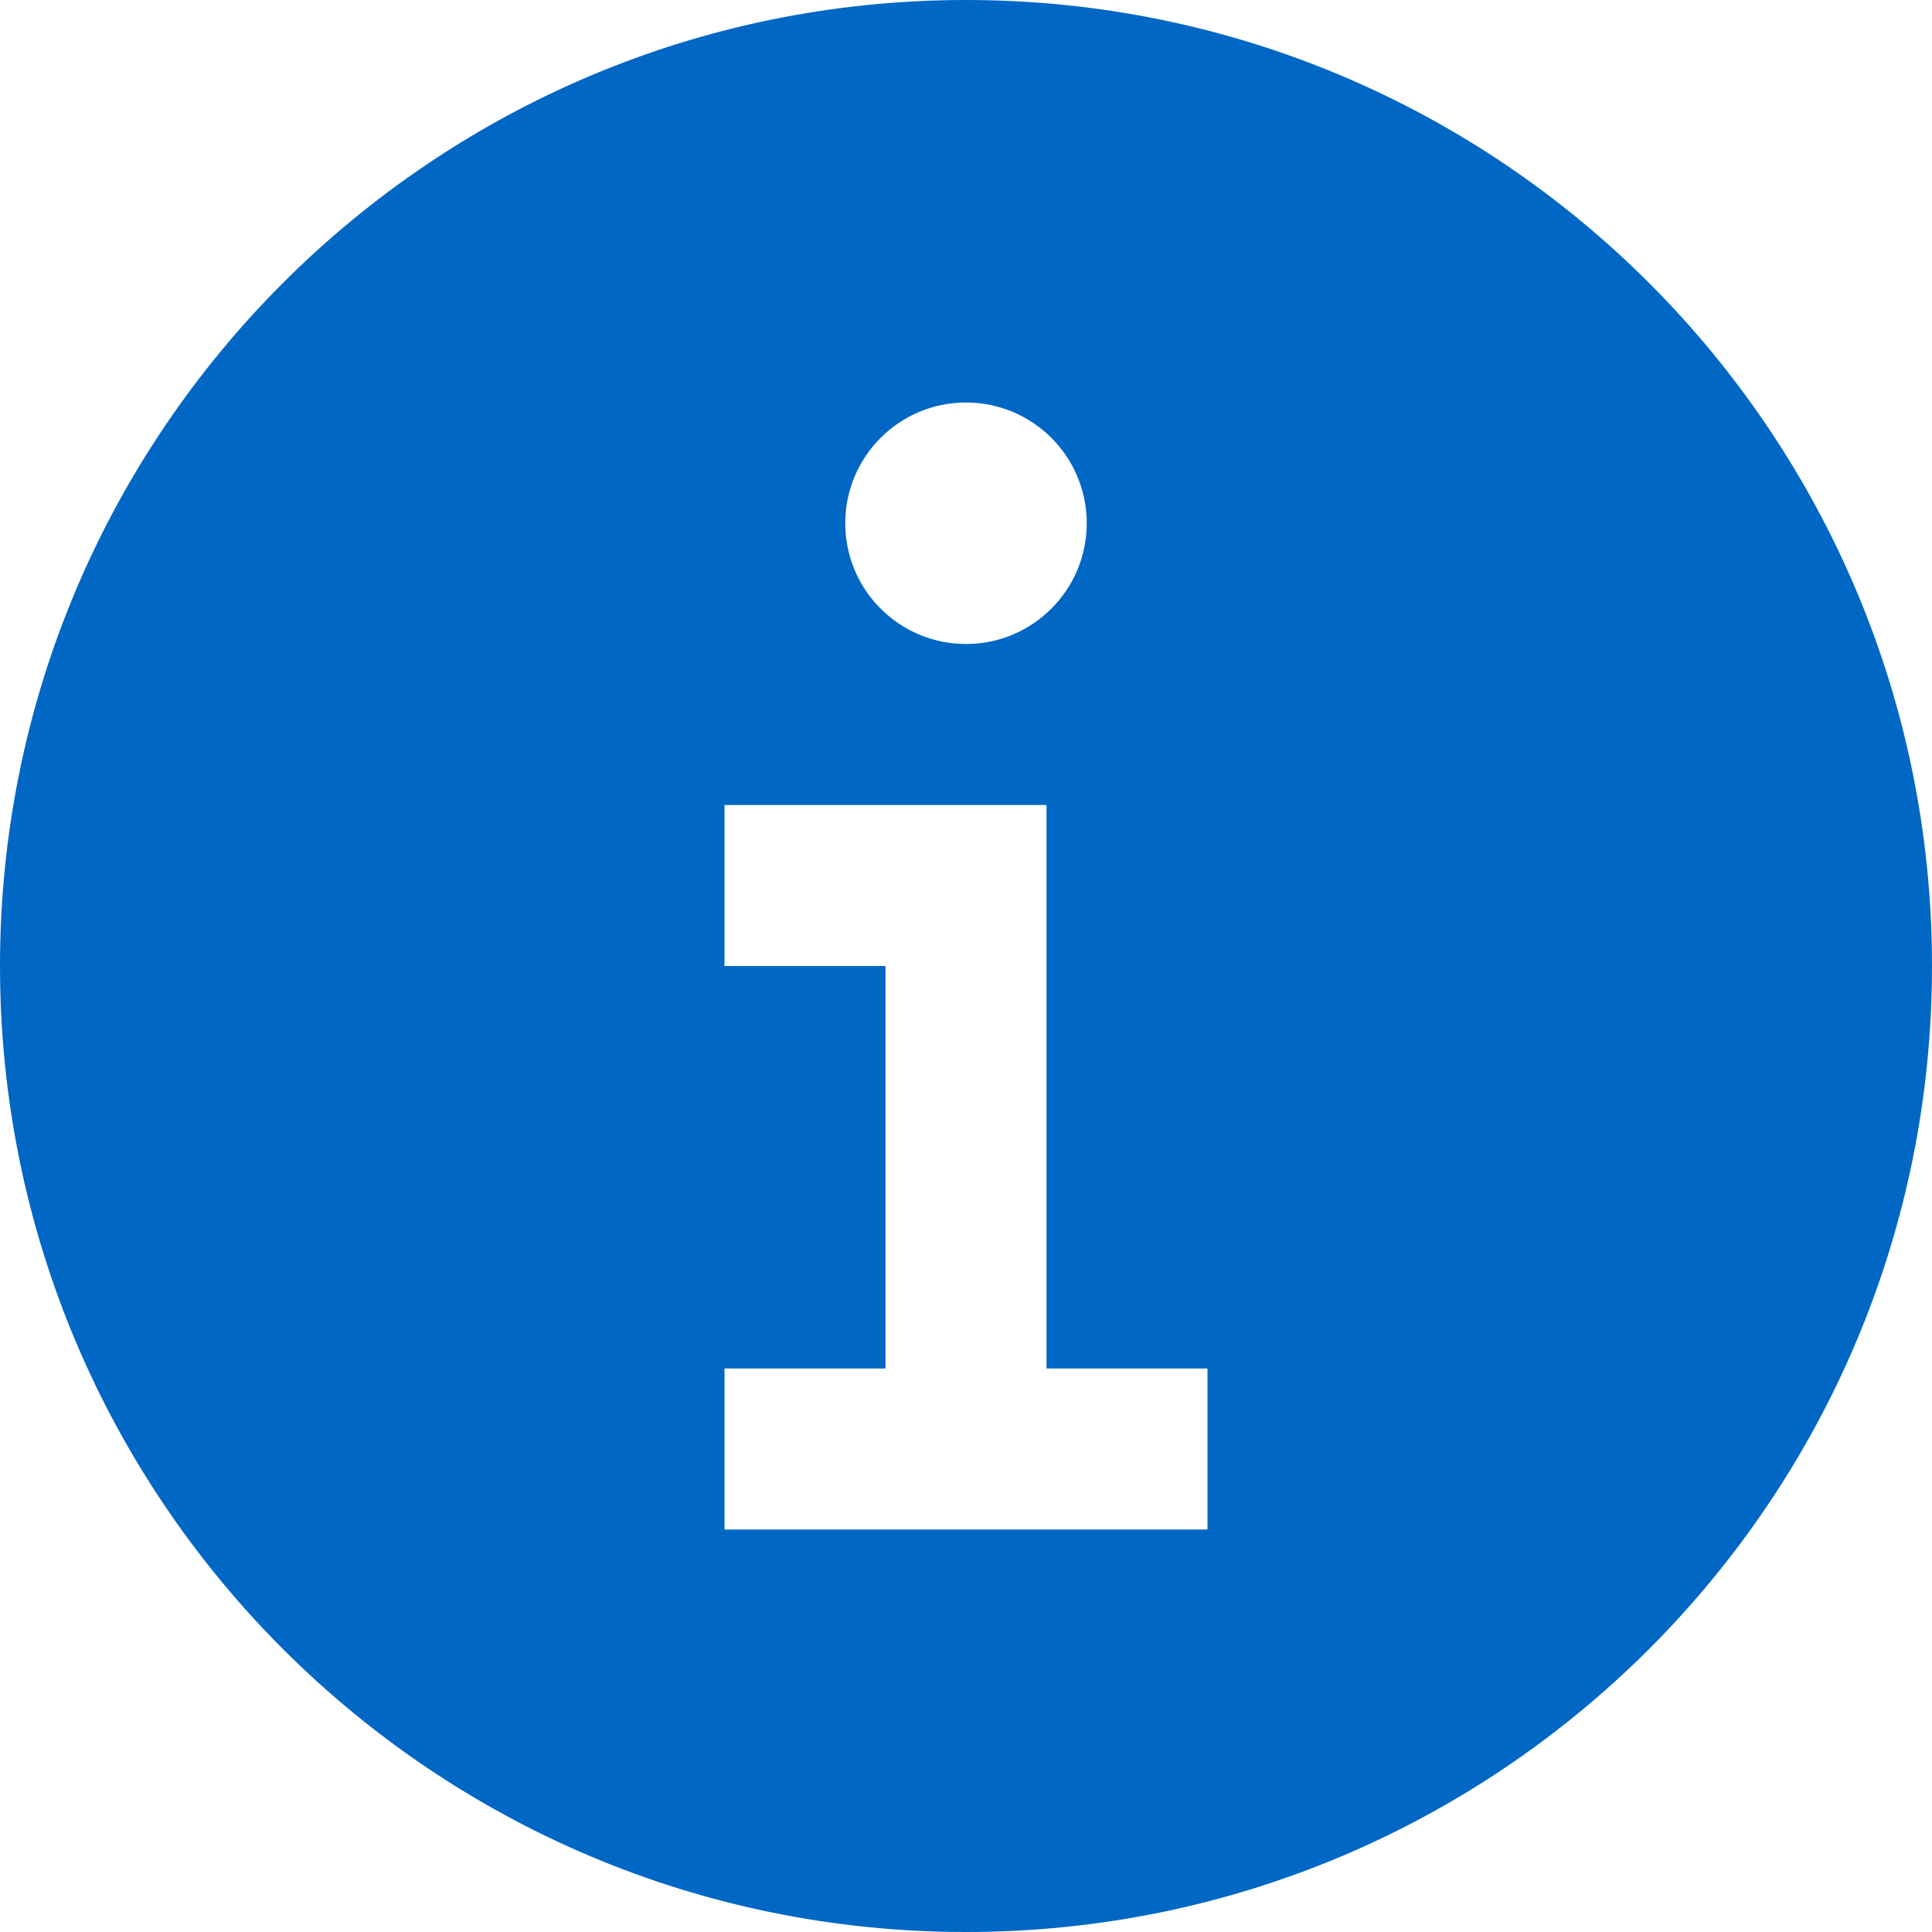
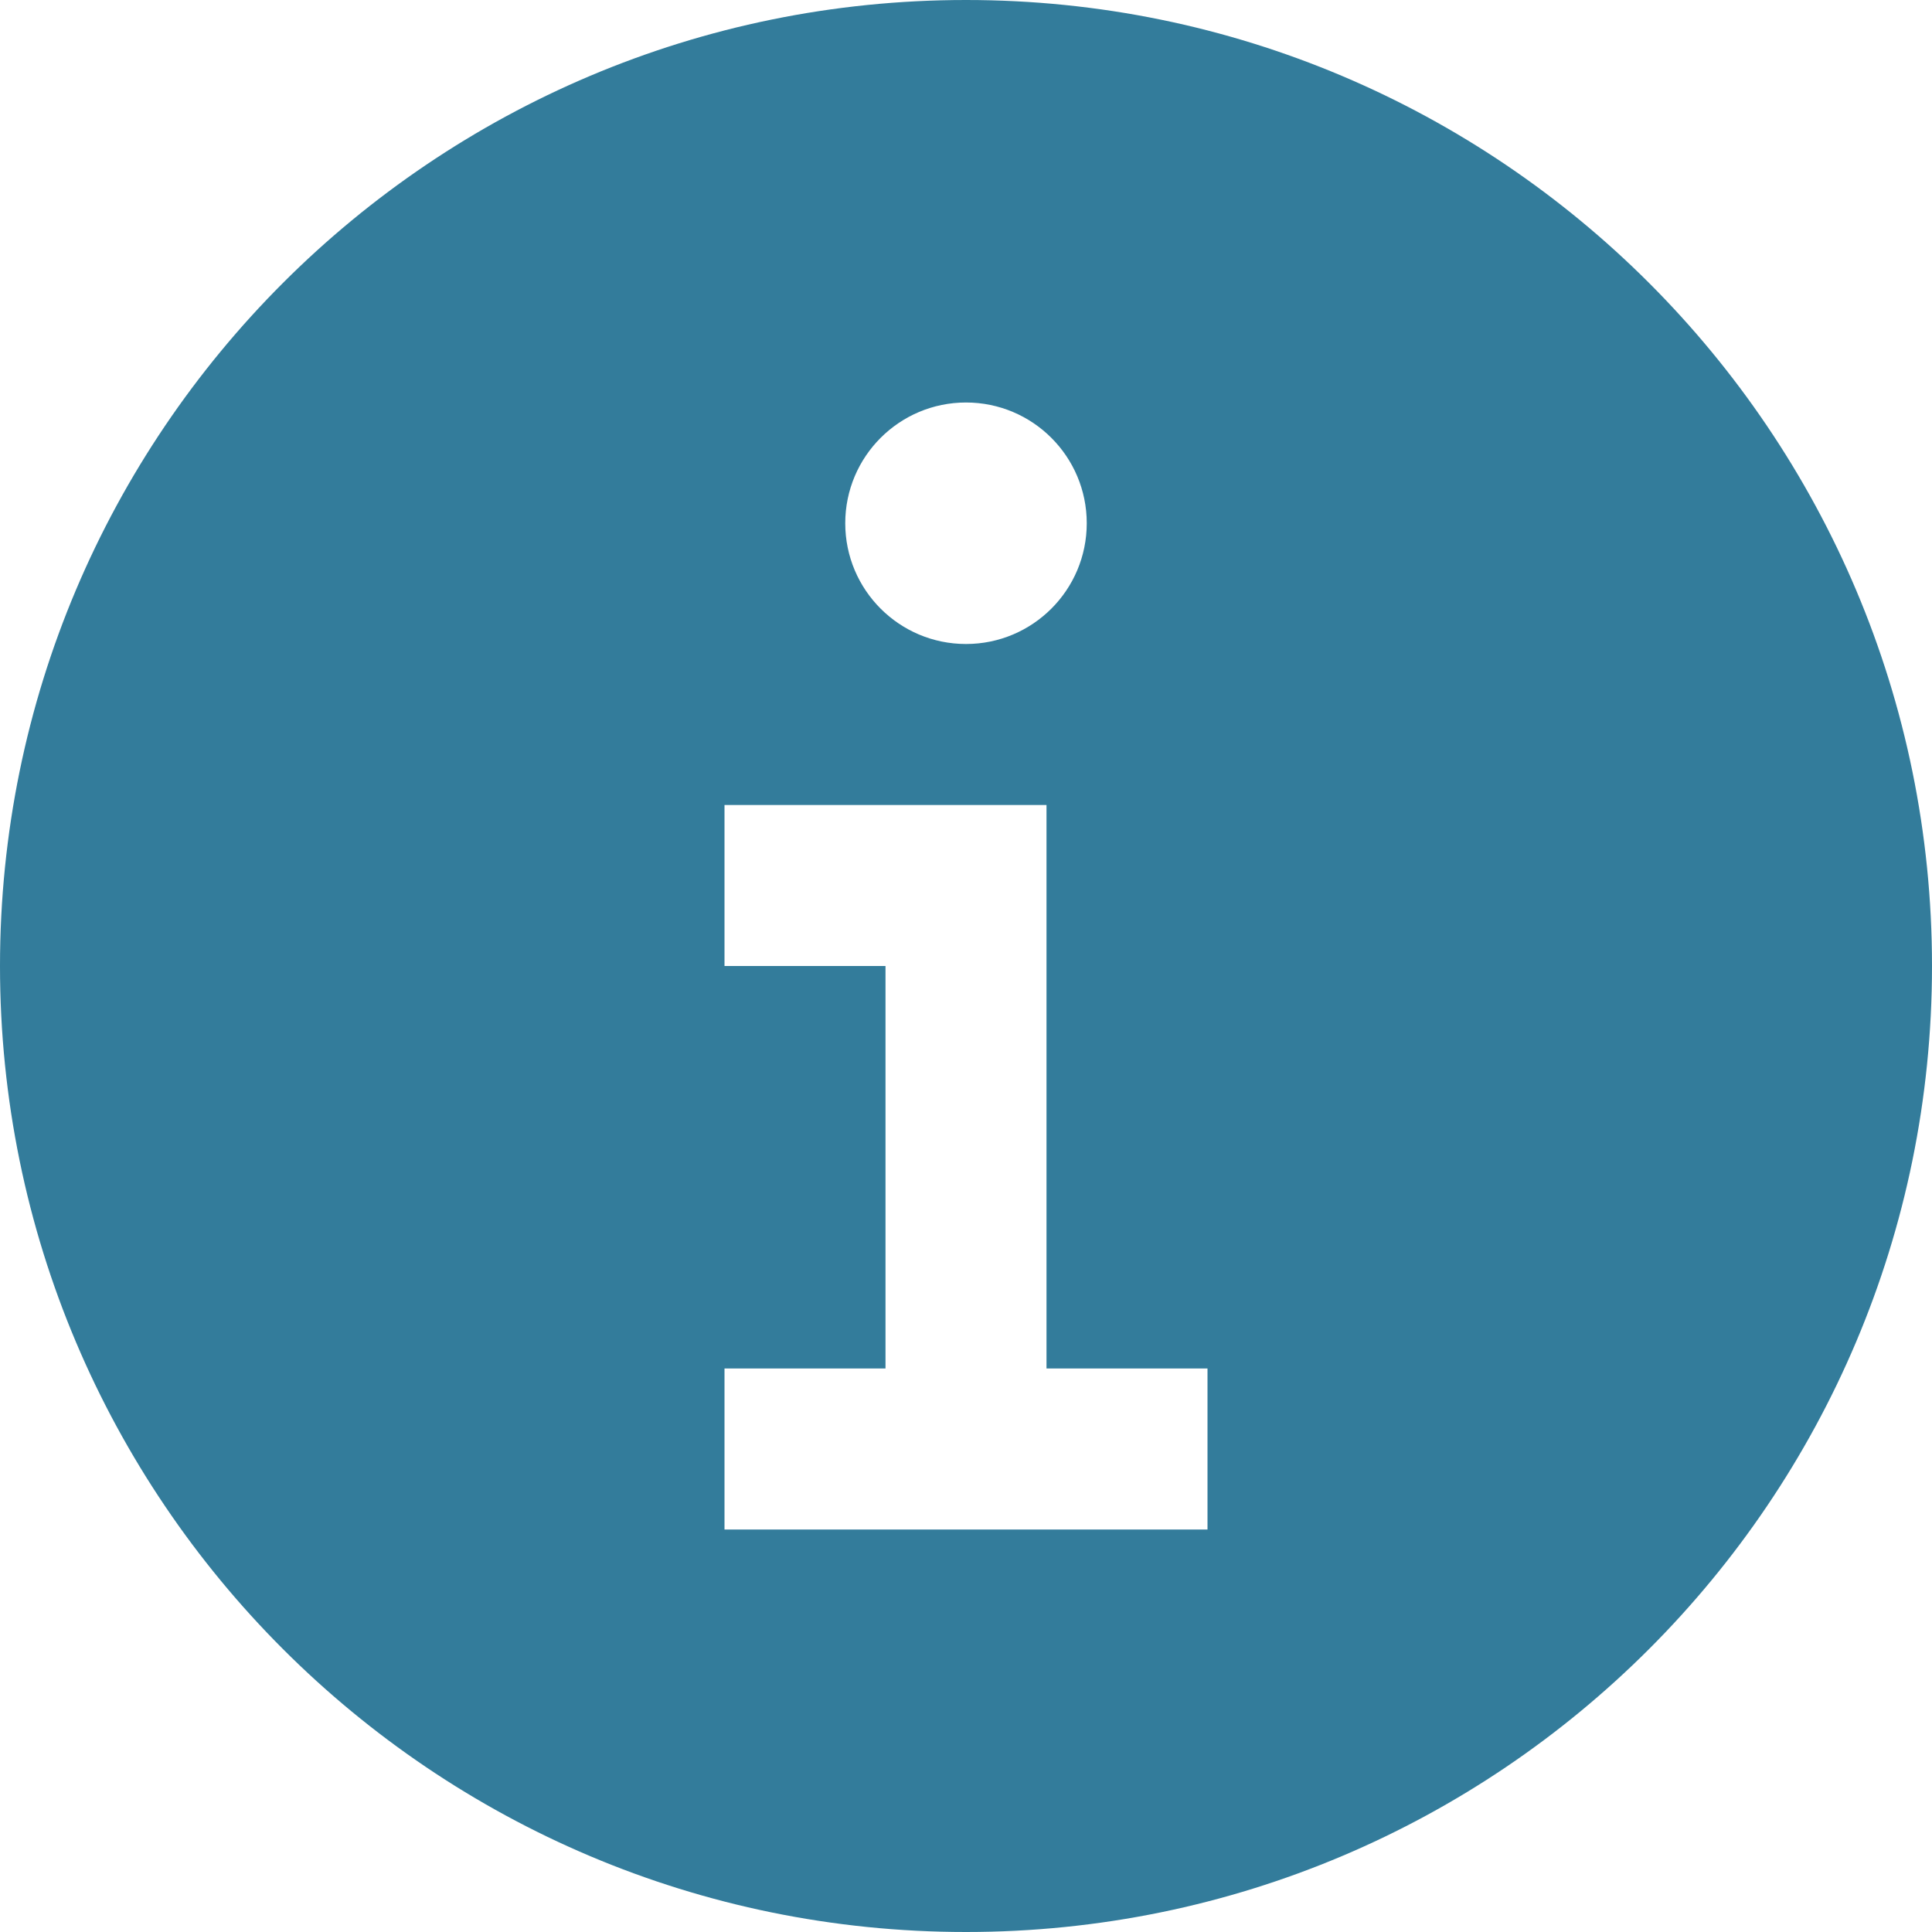
<svg xmlns="http://www.w3.org/2000/svg" width="1em" height="1em" viewBox="0 0 24 24" fill="none">
-   <path fill-rule="evenodd" clip-rule="evenodd" d="M12 0c6.627 0 12 5.373 12 12s-5.373 12-12 12S0 18.627 0 12 5.373 0 12 0zM9 19v-2h2v-5H9v-2h4v7h2v2H9zm3-14a1.5 1.5 0 110 3 1.5 1.5 0 010-3z" fill="#0067C5" />
+   <path fill-rule="evenodd" clip-rule="evenodd" d="M12 0c6.627 0 12 5.373 12 12s-5.373 12-12 12S0 18.627 0 12 5.373 0 12 0zM9 19v-2h2v-5H9v-2h4v7h2v2H9zm3-14a1.5 1.5 0 110 3 1.5 1.5 0 010-3z" fill="#337c9b" />
</svg>
